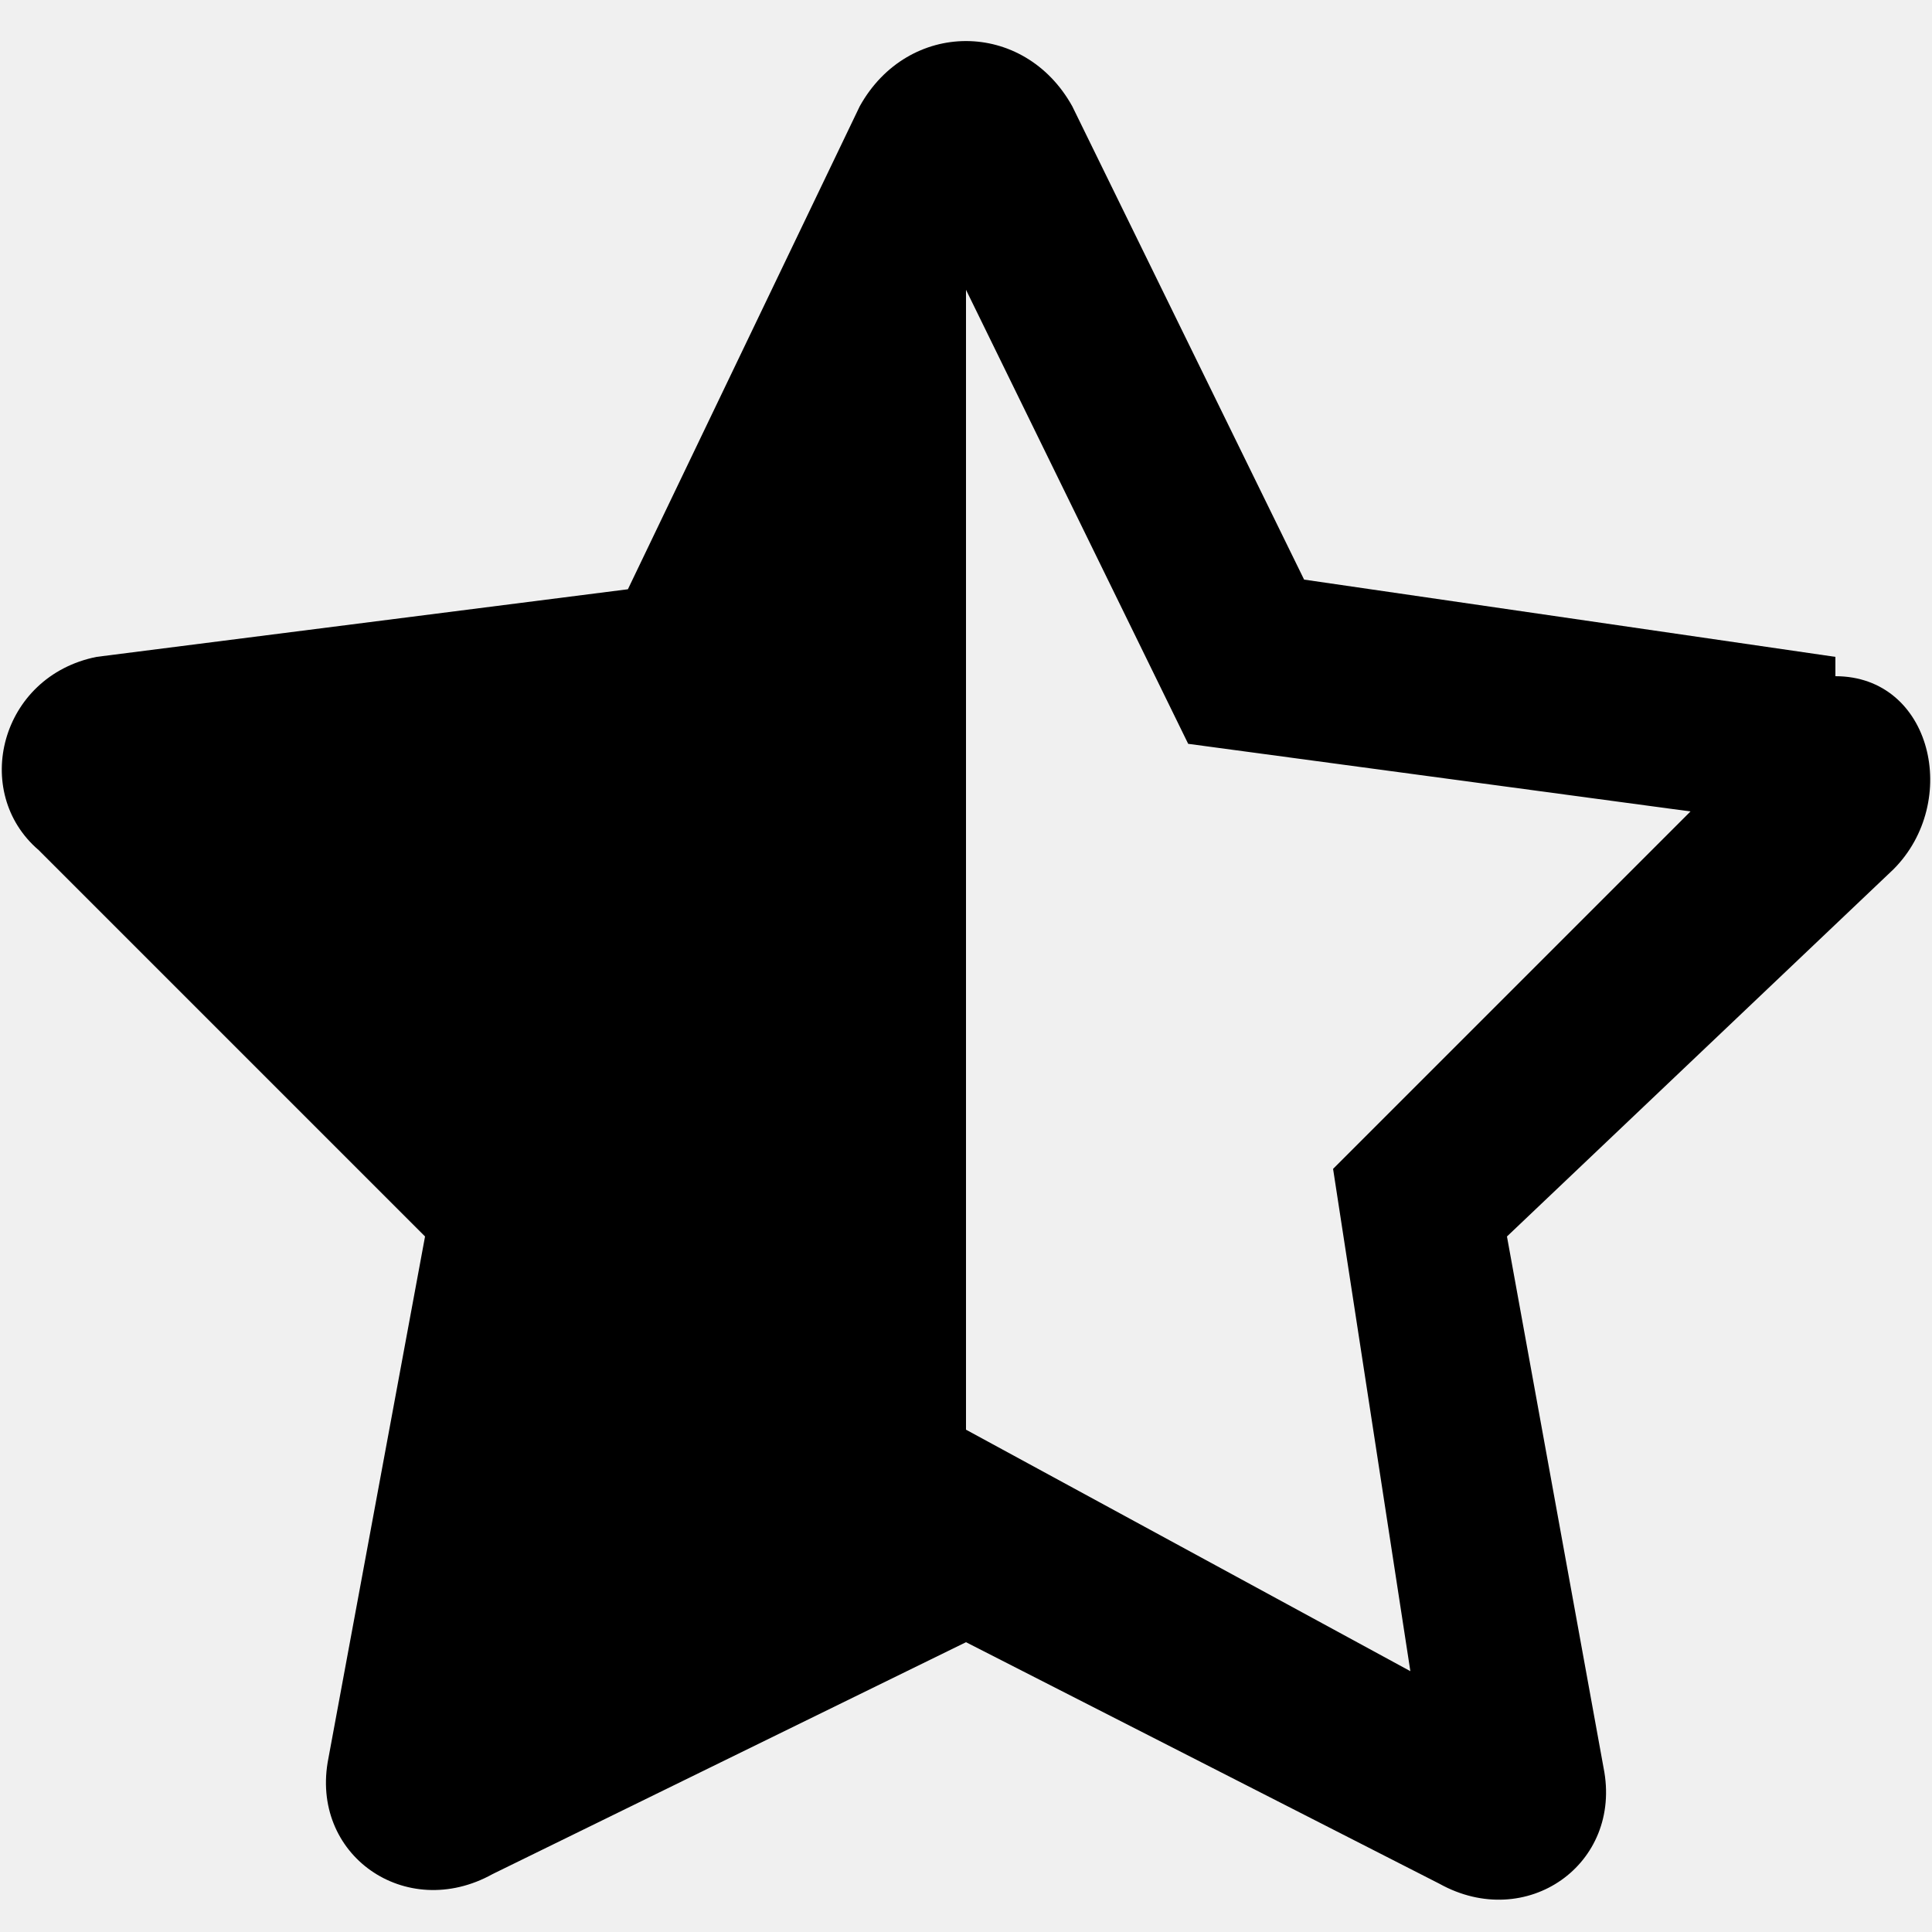
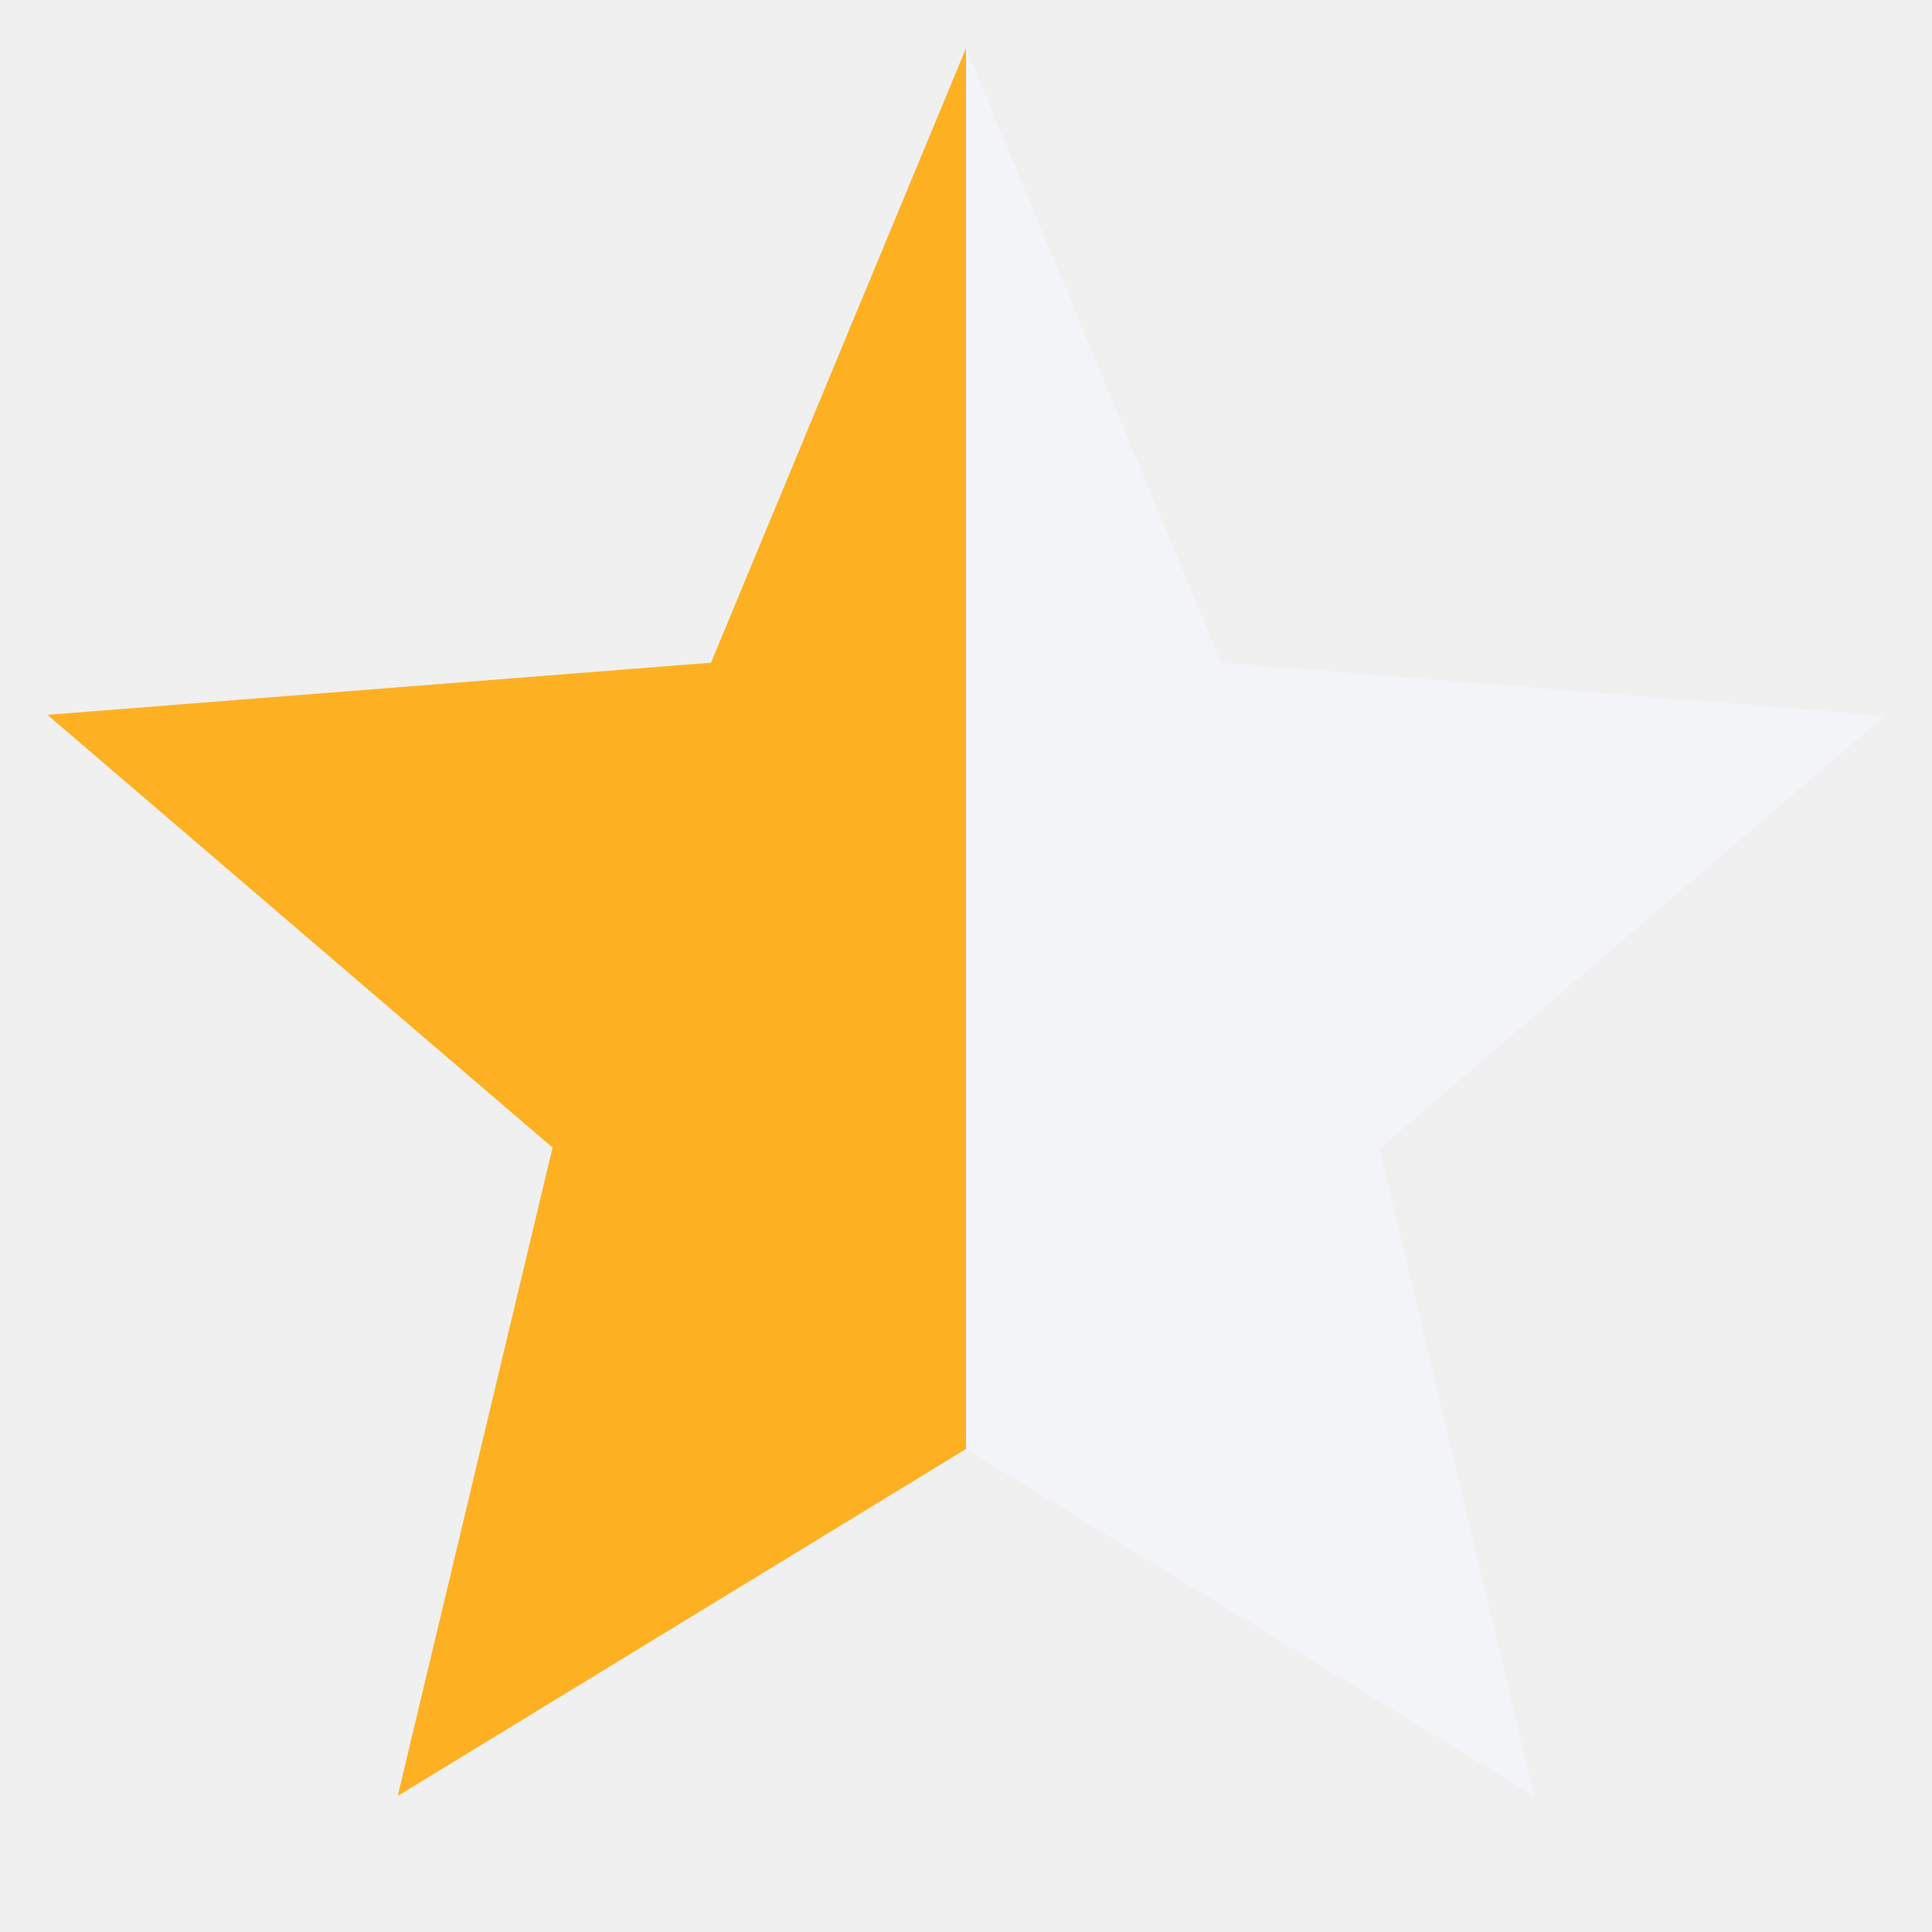
- <svg xmlns="http://www.w3.org/2000/svg" viewBox="0 0 20 20" aria-hidden="true" version="1.1">
-   <path d="M19 6.8L13.5 6l-2.4-4.9c-.5-.9-1.7-.9-2.2 0l-2.4 5-5.5.7C0 7-.3 8.2.4 8.8l4 4-1 5.4c-.2 1 .8 1.7 1.7 1.2L10 17l4.9 2.5c.9.5 1.9-.2 1.7-1.2l-1-5.5 4-3.8c.7-.7.4-2-.6-2zm-5.2 5.3l.8 5.2-4.6-2.5V3l2.3 4.7 5.2.7z" />
+ <svg xmlns="http://www.w3.org/2000/svg" viewBox="0 0 20 20" width="20" height="20" fill="none">
+   <g clip-path="url(#frm-star-half-clip-path)">
+     <path fill="#F2F4F7" d="m10 .5 2.64 6.36 6.87.55-5.23 4.48 1.6 6.7L10 15l-5.88 3.59 1.6-6.7L.49 7.41l6.86-.55L10 .5Z" />
+     <path fill="#FDB022" d="M4.12 18.59 10 15V.5L7.36 6.86.49 7.4l5.23 4.48-1.6 6.7Z" />
+   </g>
+   <defs>
+     <clipPath id="frm-star-half-clip-path">
+       <path fill="#fff" d="M0 0h20v20H0z" />
+     </clipPath>
+   </defs>
</svg>
